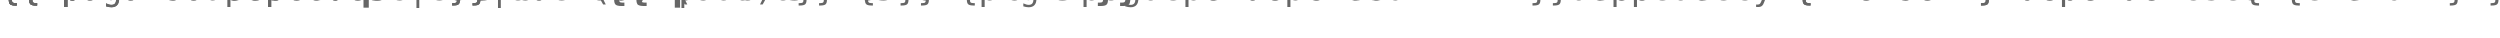
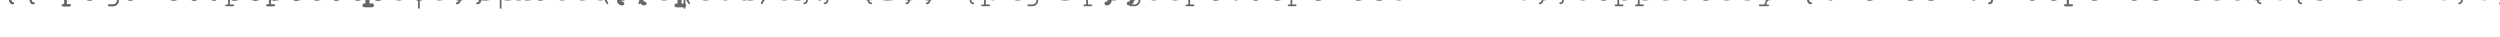
<svg xmlns="http://www.w3.org/2000/svg" version="1.1" baseProfile="full" x="0px" y="0px" width="{{ params.width }}px" height="{{ params.height }}px" viewBox="0 0 {{ params.width }} {{ params.height }}" enable-background="new 0 0 {{ params.width }} {{ params.height }}">
  <g>
    <rect x="1" y="1" width="{{ params.width - 2 }}" height="{{ params.height - 2 }}" rx="2" ry="2" stroke="rgb(203, 56, 55)" stroke-width="2" fill="rgb(244, 244, 242)" />
  </g>
  <g transform="translate({{ params.margin + 7 }}, {{ params.margin + 7 }})">
    <g transform="scale(0.18)">
      {% include "./npm-logo.svg" %}
    </g>
  </g>
-   <g font-family="monospace" font-size="11" fill="rgb(102, 102, 102)">
+   <g font-family="Courier, Courier New, monospace" font-size="11" fill="rgb(102, 102, 102)">
    <text x="110" y="{{ params.margin + 15 }}" font-weight="bold" font-size="12">
      npm install {{ params.installName }}
    </text>
    <text x="{{ params.margin + 106 }}" y="{{ params.margin + 30 }}">
      {{ pkginfo.dependencies | default("0") }}
      {% if pkginfo.dependencies == 1 %}
        dependency
      {% else %}
        dependencies
      {% endif %}
    </text>
    <text x="{{ params.margin + 106 }}" y="{{ params.margin + 42 }}">
      {{ pkginfo.depended | default(0) | humanize }}
      {% if pkginfo.depended == 1 %}
        dependent
      {% else %}
        dependents
      {% endif %}
    </text>
    <text x="{{ params.margin + 236 }}" y="{{ params.margin + 30 }}">
      {{ params.versionText }}
    </text>
    <text x="{{ params.margin + 236 }}" y="{{ params.margin + 42 }}">
      {{ params.updatedText }}
    </text>
  </g>
</svg>
